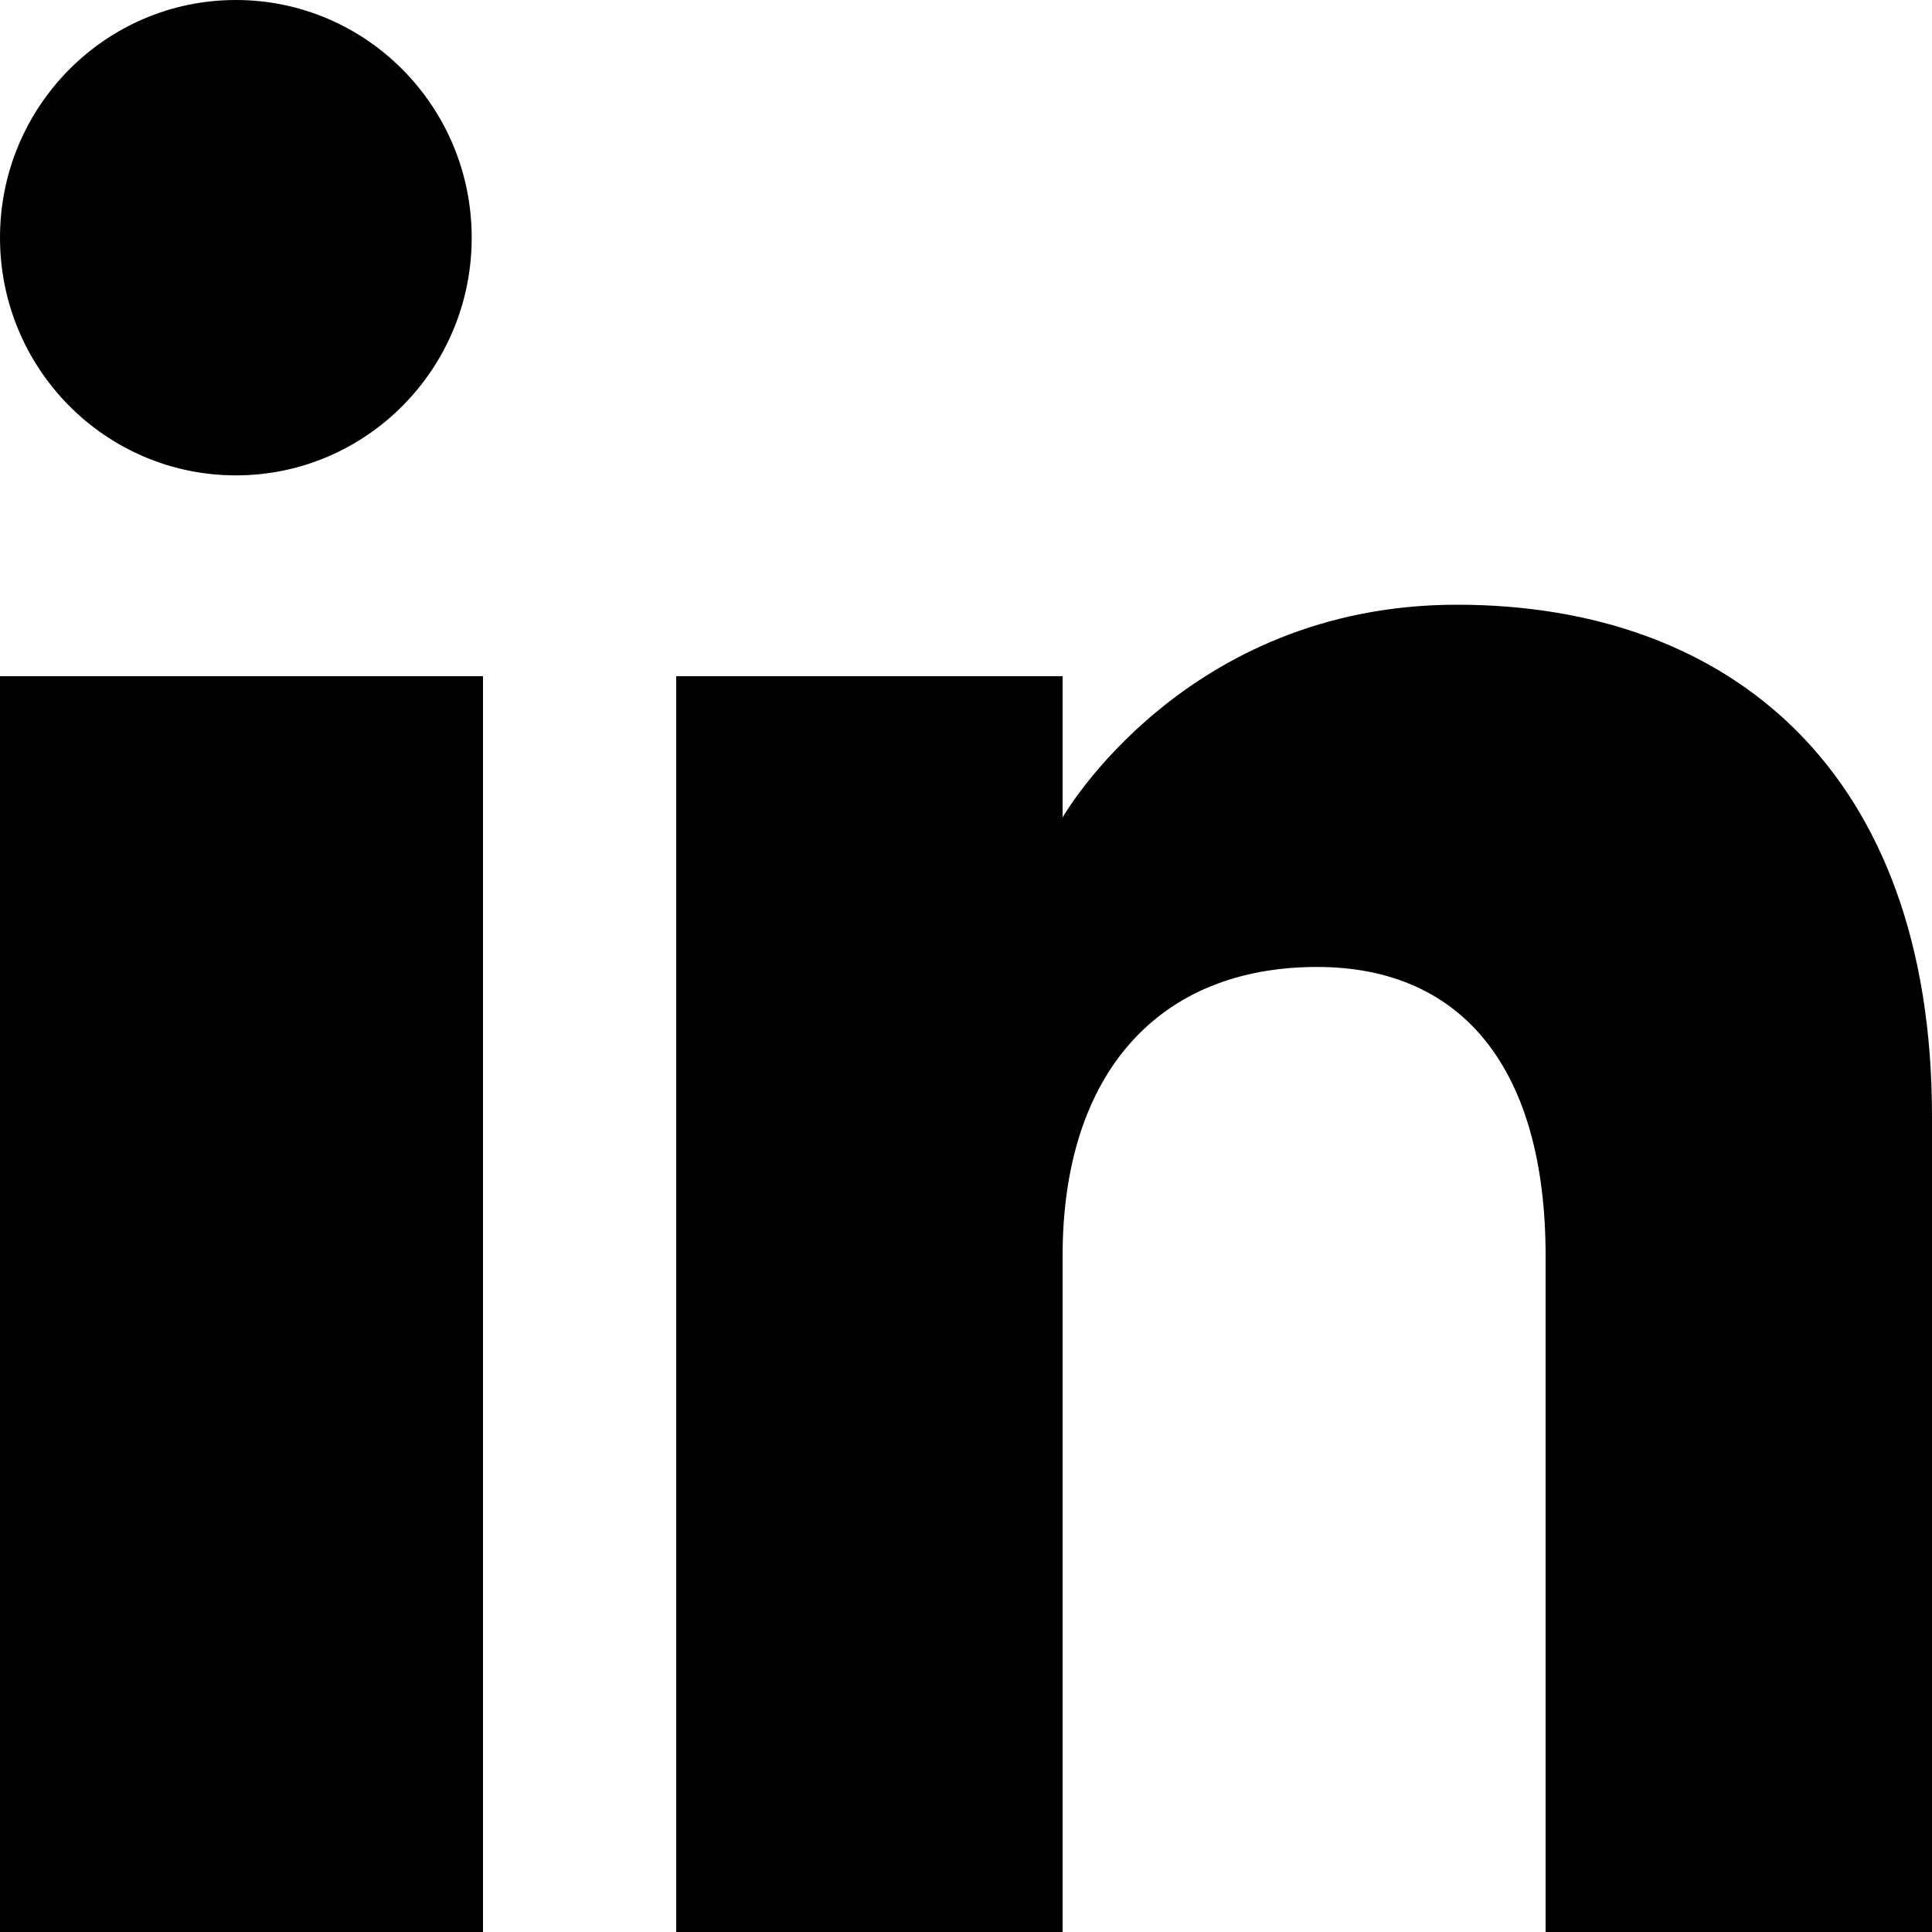
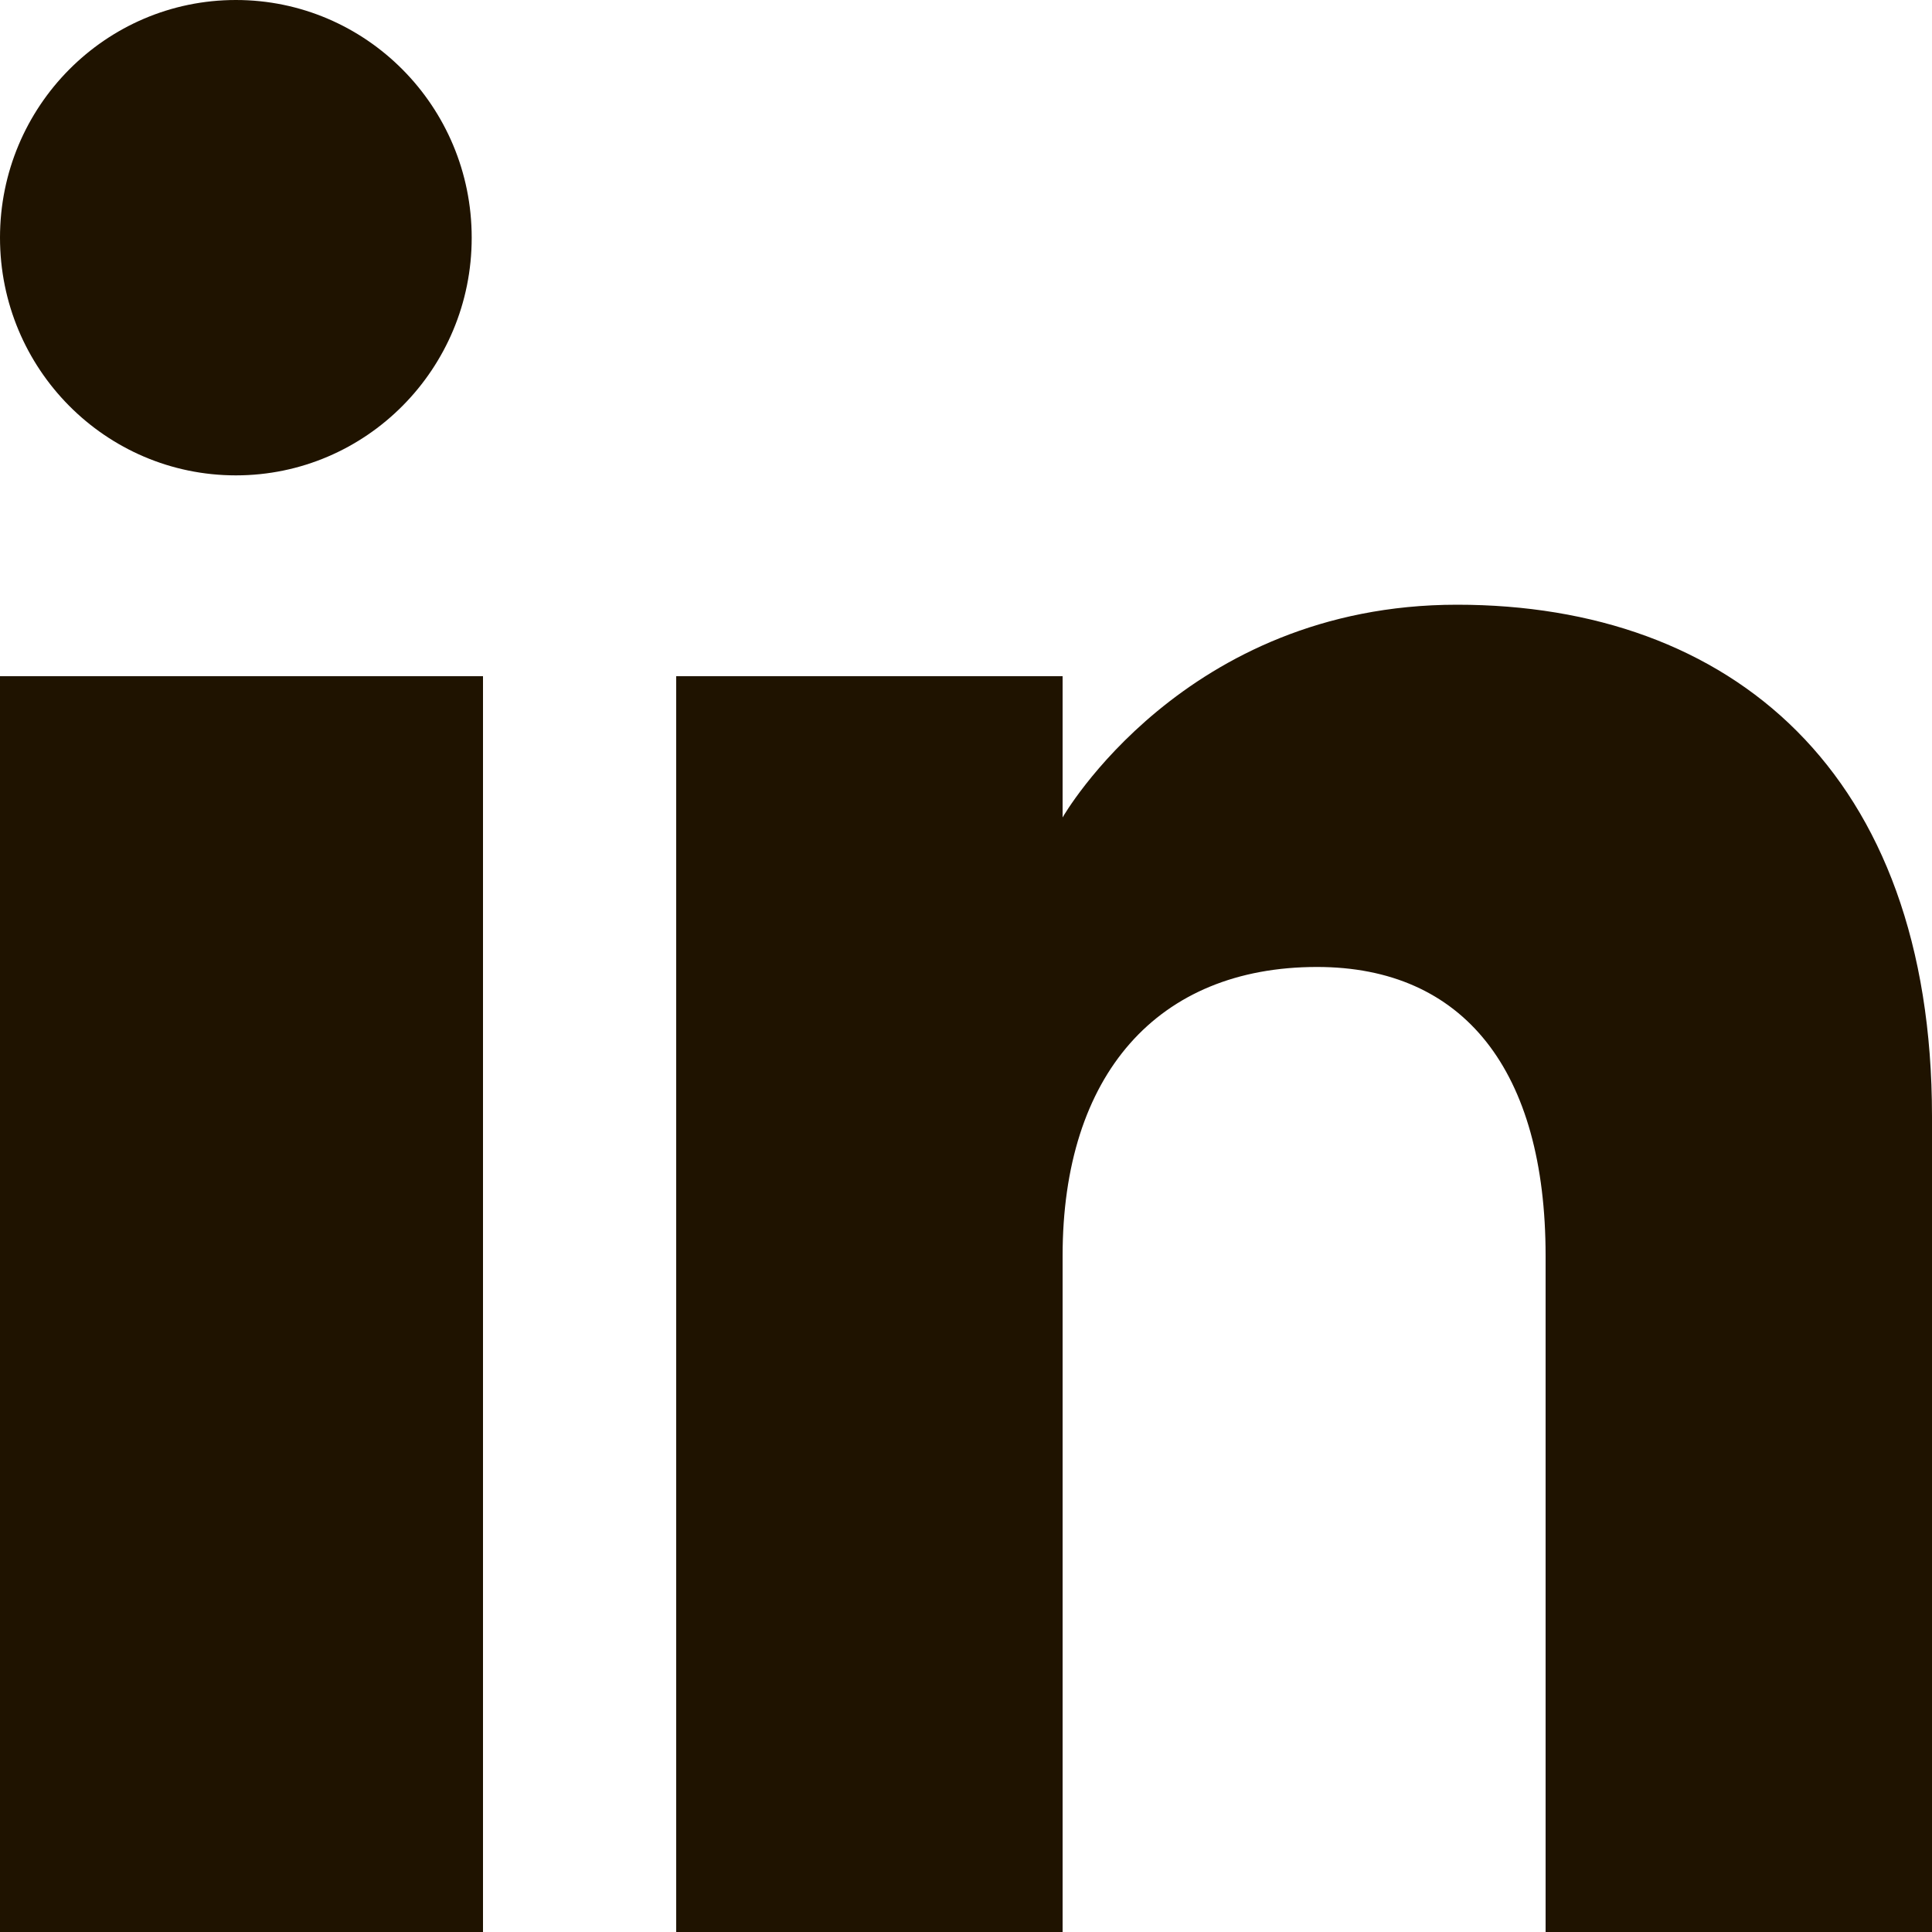
- <svg xmlns="http://www.w3.org/2000/svg" viewBox="0 0 20 20" version="1.1" fill="#000000">
-   <g id="SVGRepo_bgCarrier" stroke-width="0" />
-   <g id="SVGRepo_tracerCarrier" stroke-linecap="round" stroke-linejoin="round" />
-   <g id="SVGRepo_iconCarrier">
-     <defs> </defs>
-     <g id="Page-1" stroke="none" stroke-width="1" fill="none" fill-rule="evenodd">
-       <g id="Dribbble-Light-Preview" transform="translate(-180, -7479)" fill="#000000">
-         <g id="icons" transform="translate(56, 160)">
-           <path d="M144,7339 L140,7339 L140,7332.001 C140,7330.081 139.153,7329.01 137.634,7329.01 C135.981,7329.01 135,7330.126 135,7332.001 L135,7339 L131,7339 L131,7326 L135,7326 L135,7327.462 C135,7327.462 136.255,7325.26 139.083,7325.26 C141.912,7325.26 144,7326.986 144,7330.558 L144,7339 L144,7339 Z M126.442,7323.921 C125.093,7323.921 124,7322.819 124,7321.46 C124,7320.102 125.093,7319 126.442,7319 C127.79,7319 128.883,7320.102 128.883,7321.46 C128.884,7322.819 127.79,7323.921 126.442,7323.921 L126.442,7323.921 Z M124,7339 L129,7339 L129,7326 L124,7326 L124,7339 Z" id="linkedin-[#161]"> </path>
-         </g>
+ <svg xmlns="http://www.w3.org/2000/svg" viewBox="0 0 20 20" version="1.1">
+   <g id="Page-1" stroke="none" stroke-width="1" fill="none" fill-rule="evenodd">
+     <g id="Dribbble-Light-Preview" transform="translate(-180, -7479)" fill="#1f1300">
+       <g id="icons" transform="translate(56, 160)">
+         <path d="M144,7339 L140,7339 L140,7332.001 C140,7330.081 139.153,7329.01 137.634,7329.01 C135.981,7329.01 135,7330.126 135,7332.001 L135,7339 L131,7339 L131,7326 L135,7326 L135,7327.462 C135,7327.462 136.255,7325.26 139.083,7325.26 C141.912,7325.26 144,7326.986 144,7330.558 L144,7339 L144,7339 Z M126.442,7323.921 C125.093,7323.921 124,7322.819 124,7321.46 C124,7320.102 125.093,7319 126.442,7319 C127.79,7319 128.883,7320.102 128.883,7321.46 C128.884,7322.819 127.79,7323.921 126.442,7323.921 L126.442,7323.921 Z M124,7339 L129,7339 L129,7326 L124,7326 L124,7339 Z" id="linkedin-[#161]"> </path>
      </g>
    </g>
  </g>
</svg>
